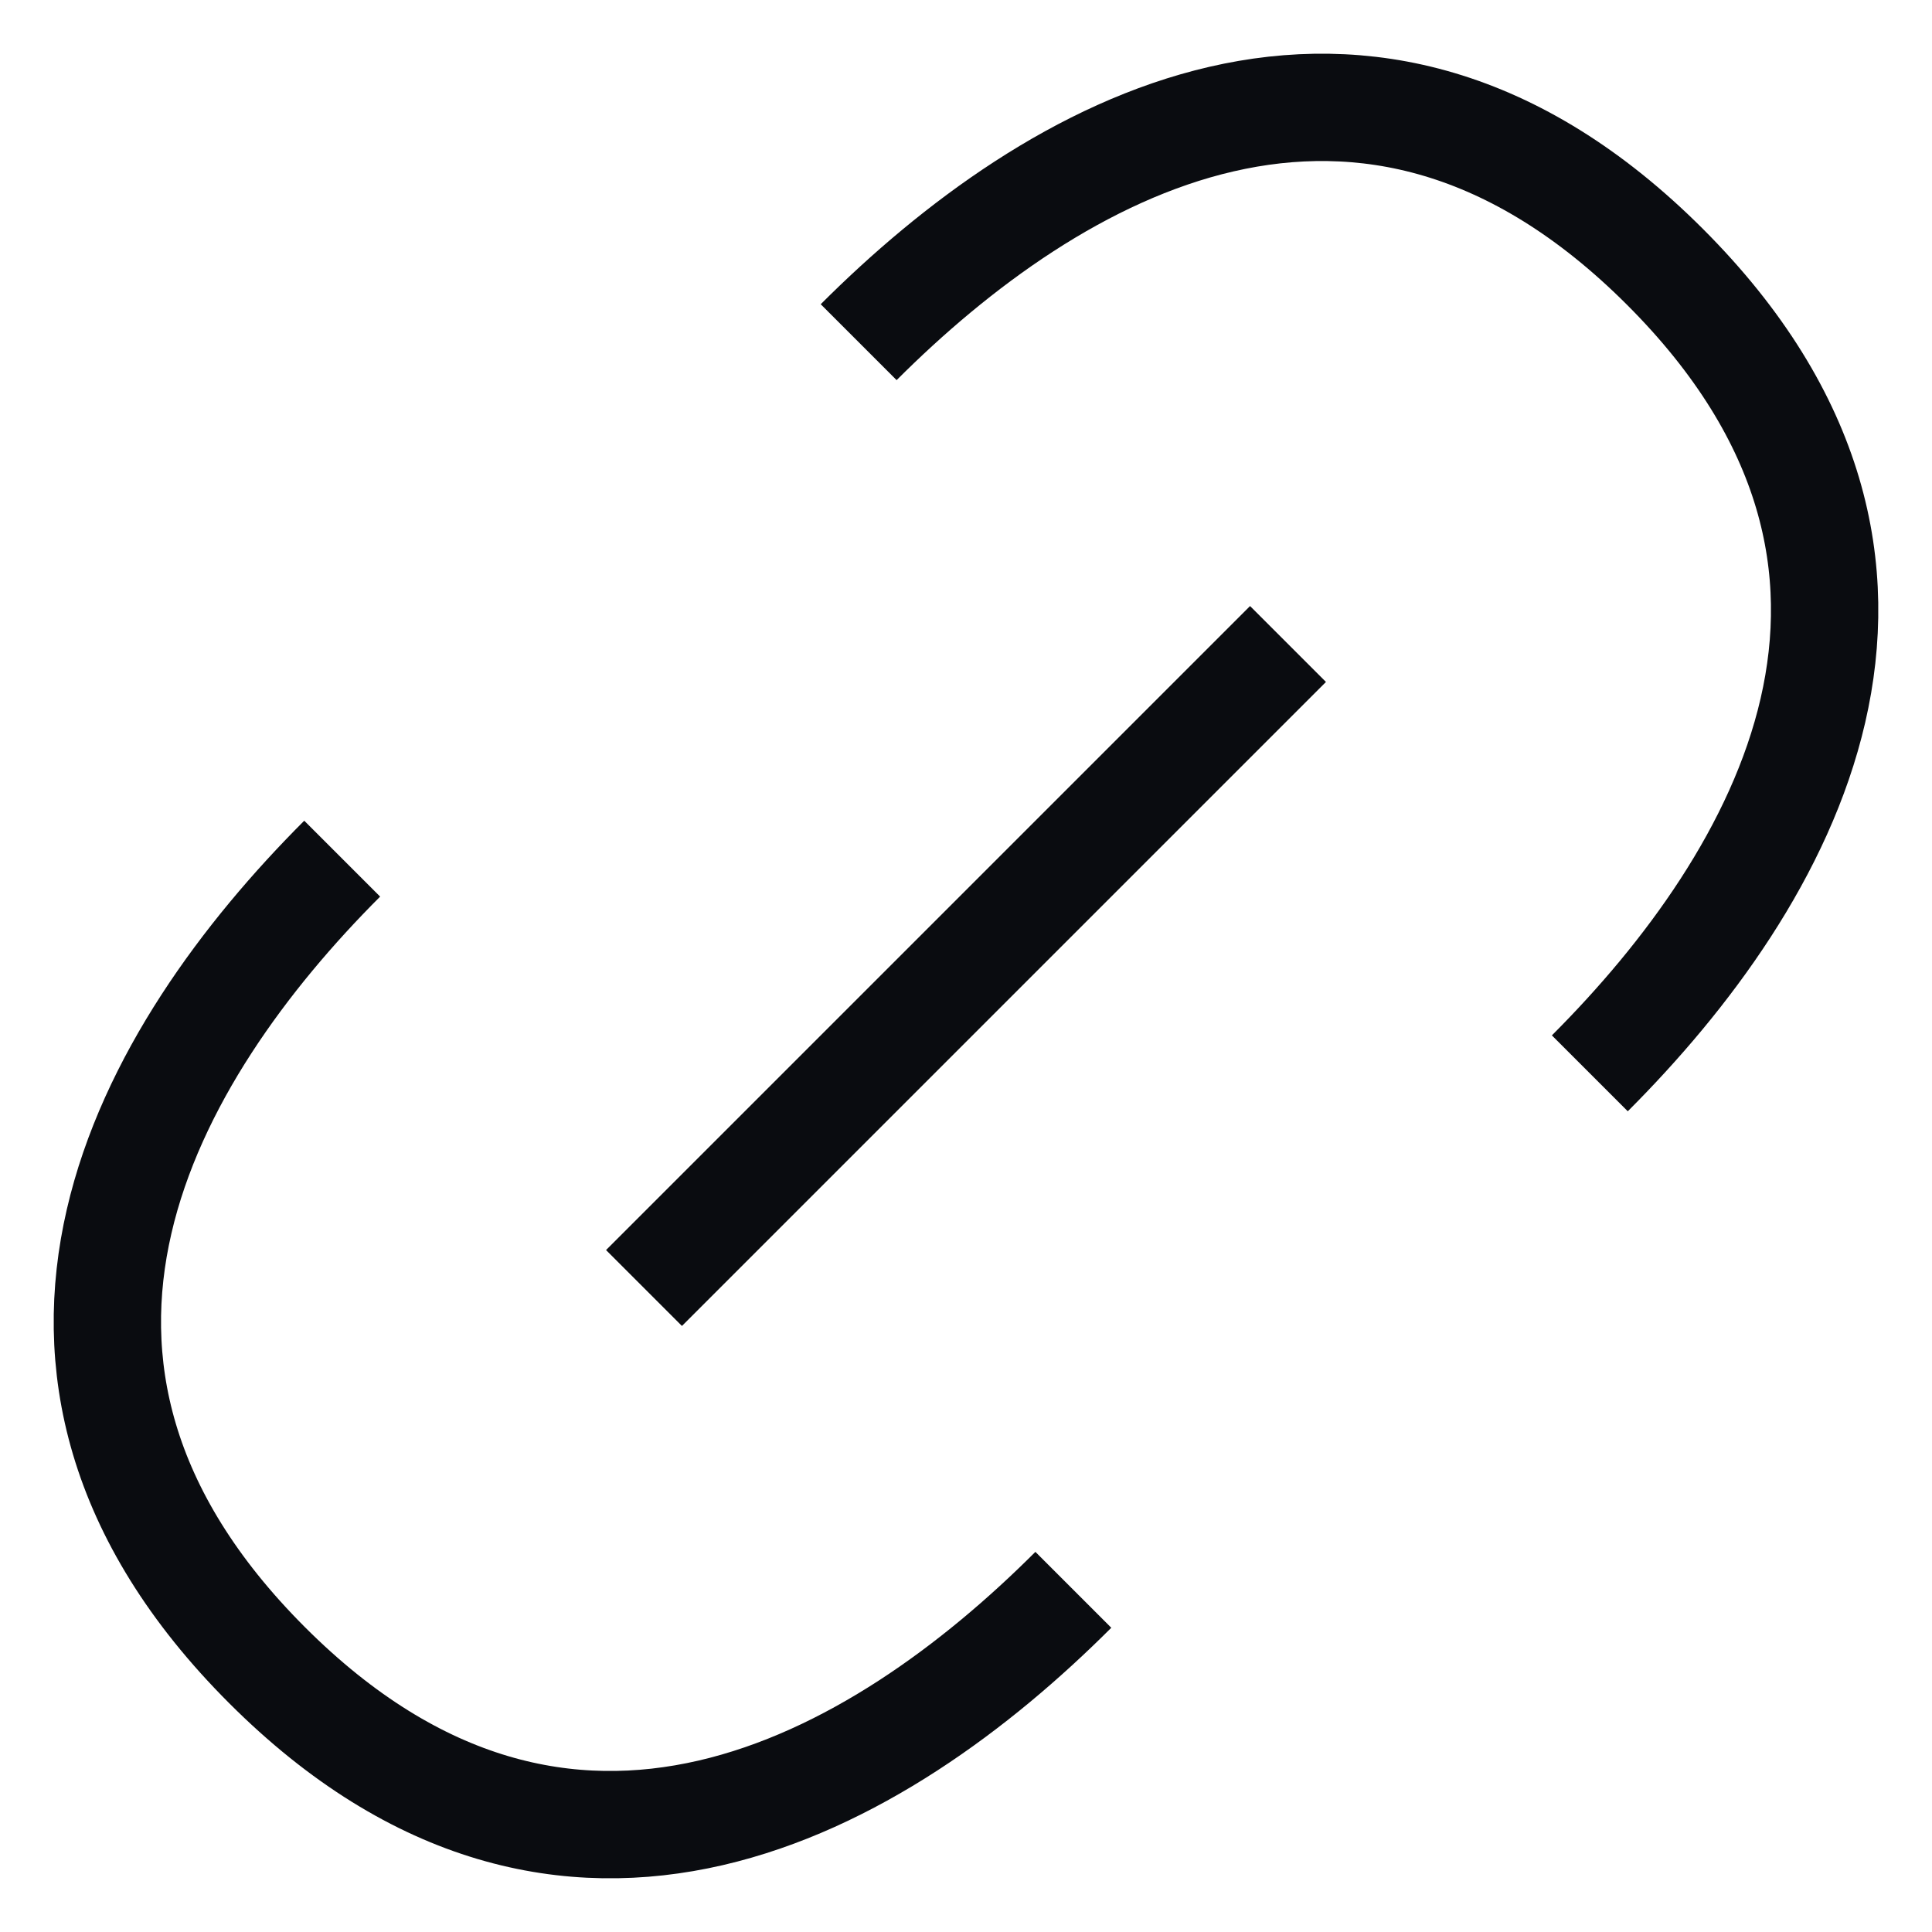
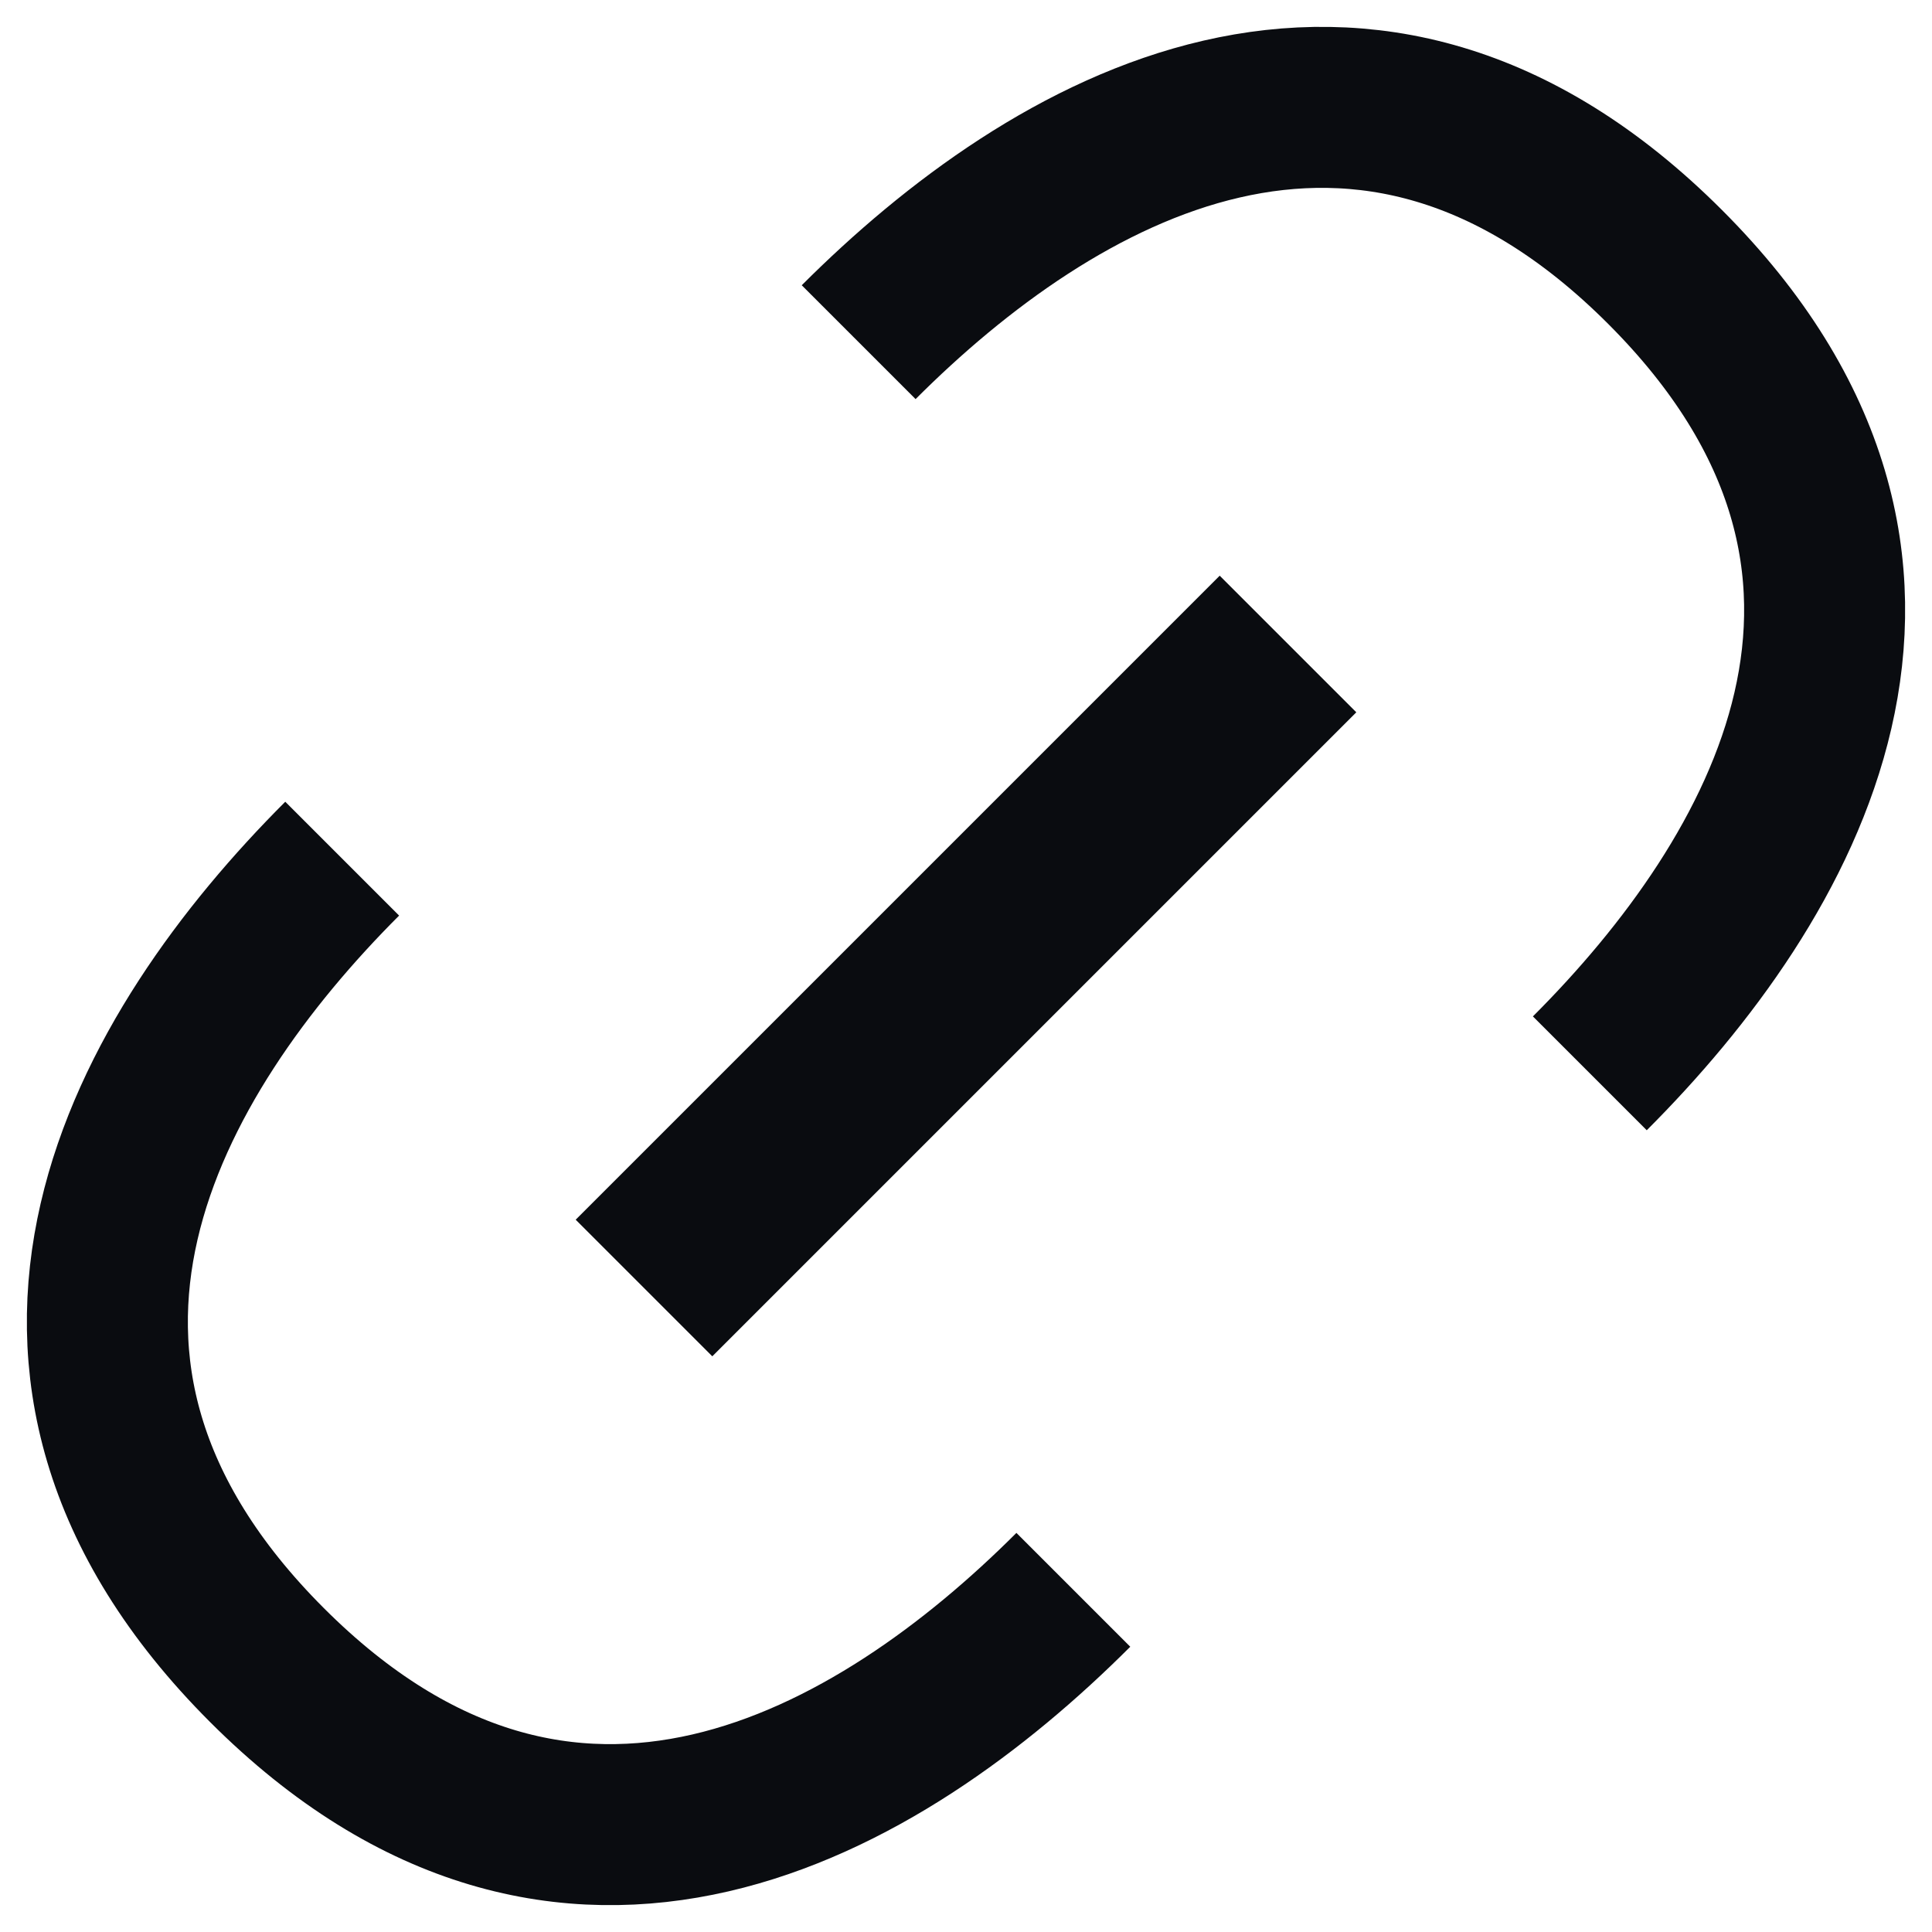
<svg xmlns="http://www.w3.org/2000/svg" width="18" height="18" viewBox="0 0 18 18" fill="none">
-   <path d="M8 3.188C9.803 1.385 12.708 -0.318 15.513 2.487C18.318 5.292 16.615 8.197 14.812 10" stroke="#0A0C10" strokeWidth="1.5" strokeLinecap="round" stroke-linejoin="round" />
-   <path d="M10 14.812C8.197 16.615 5.292 18.318 2.487 15.513C-0.318 12.708 1.385 9.803 3.188 8" stroke="#0A0C10" strokeWidth="1.5" strokeLinecap="round" stroke-linejoin="round" />
-   <path d="M6 12L12 6" stroke="#0A0C10" strokeWidth="1.5" strokeLinecap="round" stroke-linejoin="round" />
+   <path d="M8 3.188C9.803 1.385 12.708 -0.318 15.513 2.487C18.318 5.292 16.615 8.197 14.812 10" stroke="#0A0C10" stroke-width="1.5" strokeLinecap="round" stroke-linejoin="round" />
+   <path d="M10 14.812C8.197 16.615 5.292 18.318 2.487 15.513C-0.318 12.708 1.385 9.803 3.188 8" stroke="#0A0C10" stroke-width="1.5" strokeLinecap="round" stroke-linejoin="round" />
+   <path d="M6 12L12 6" stroke="#0A0C10" stroke-width="1.8" strokeLinecap="round" stroke-linejoin="round" />
</svg>
